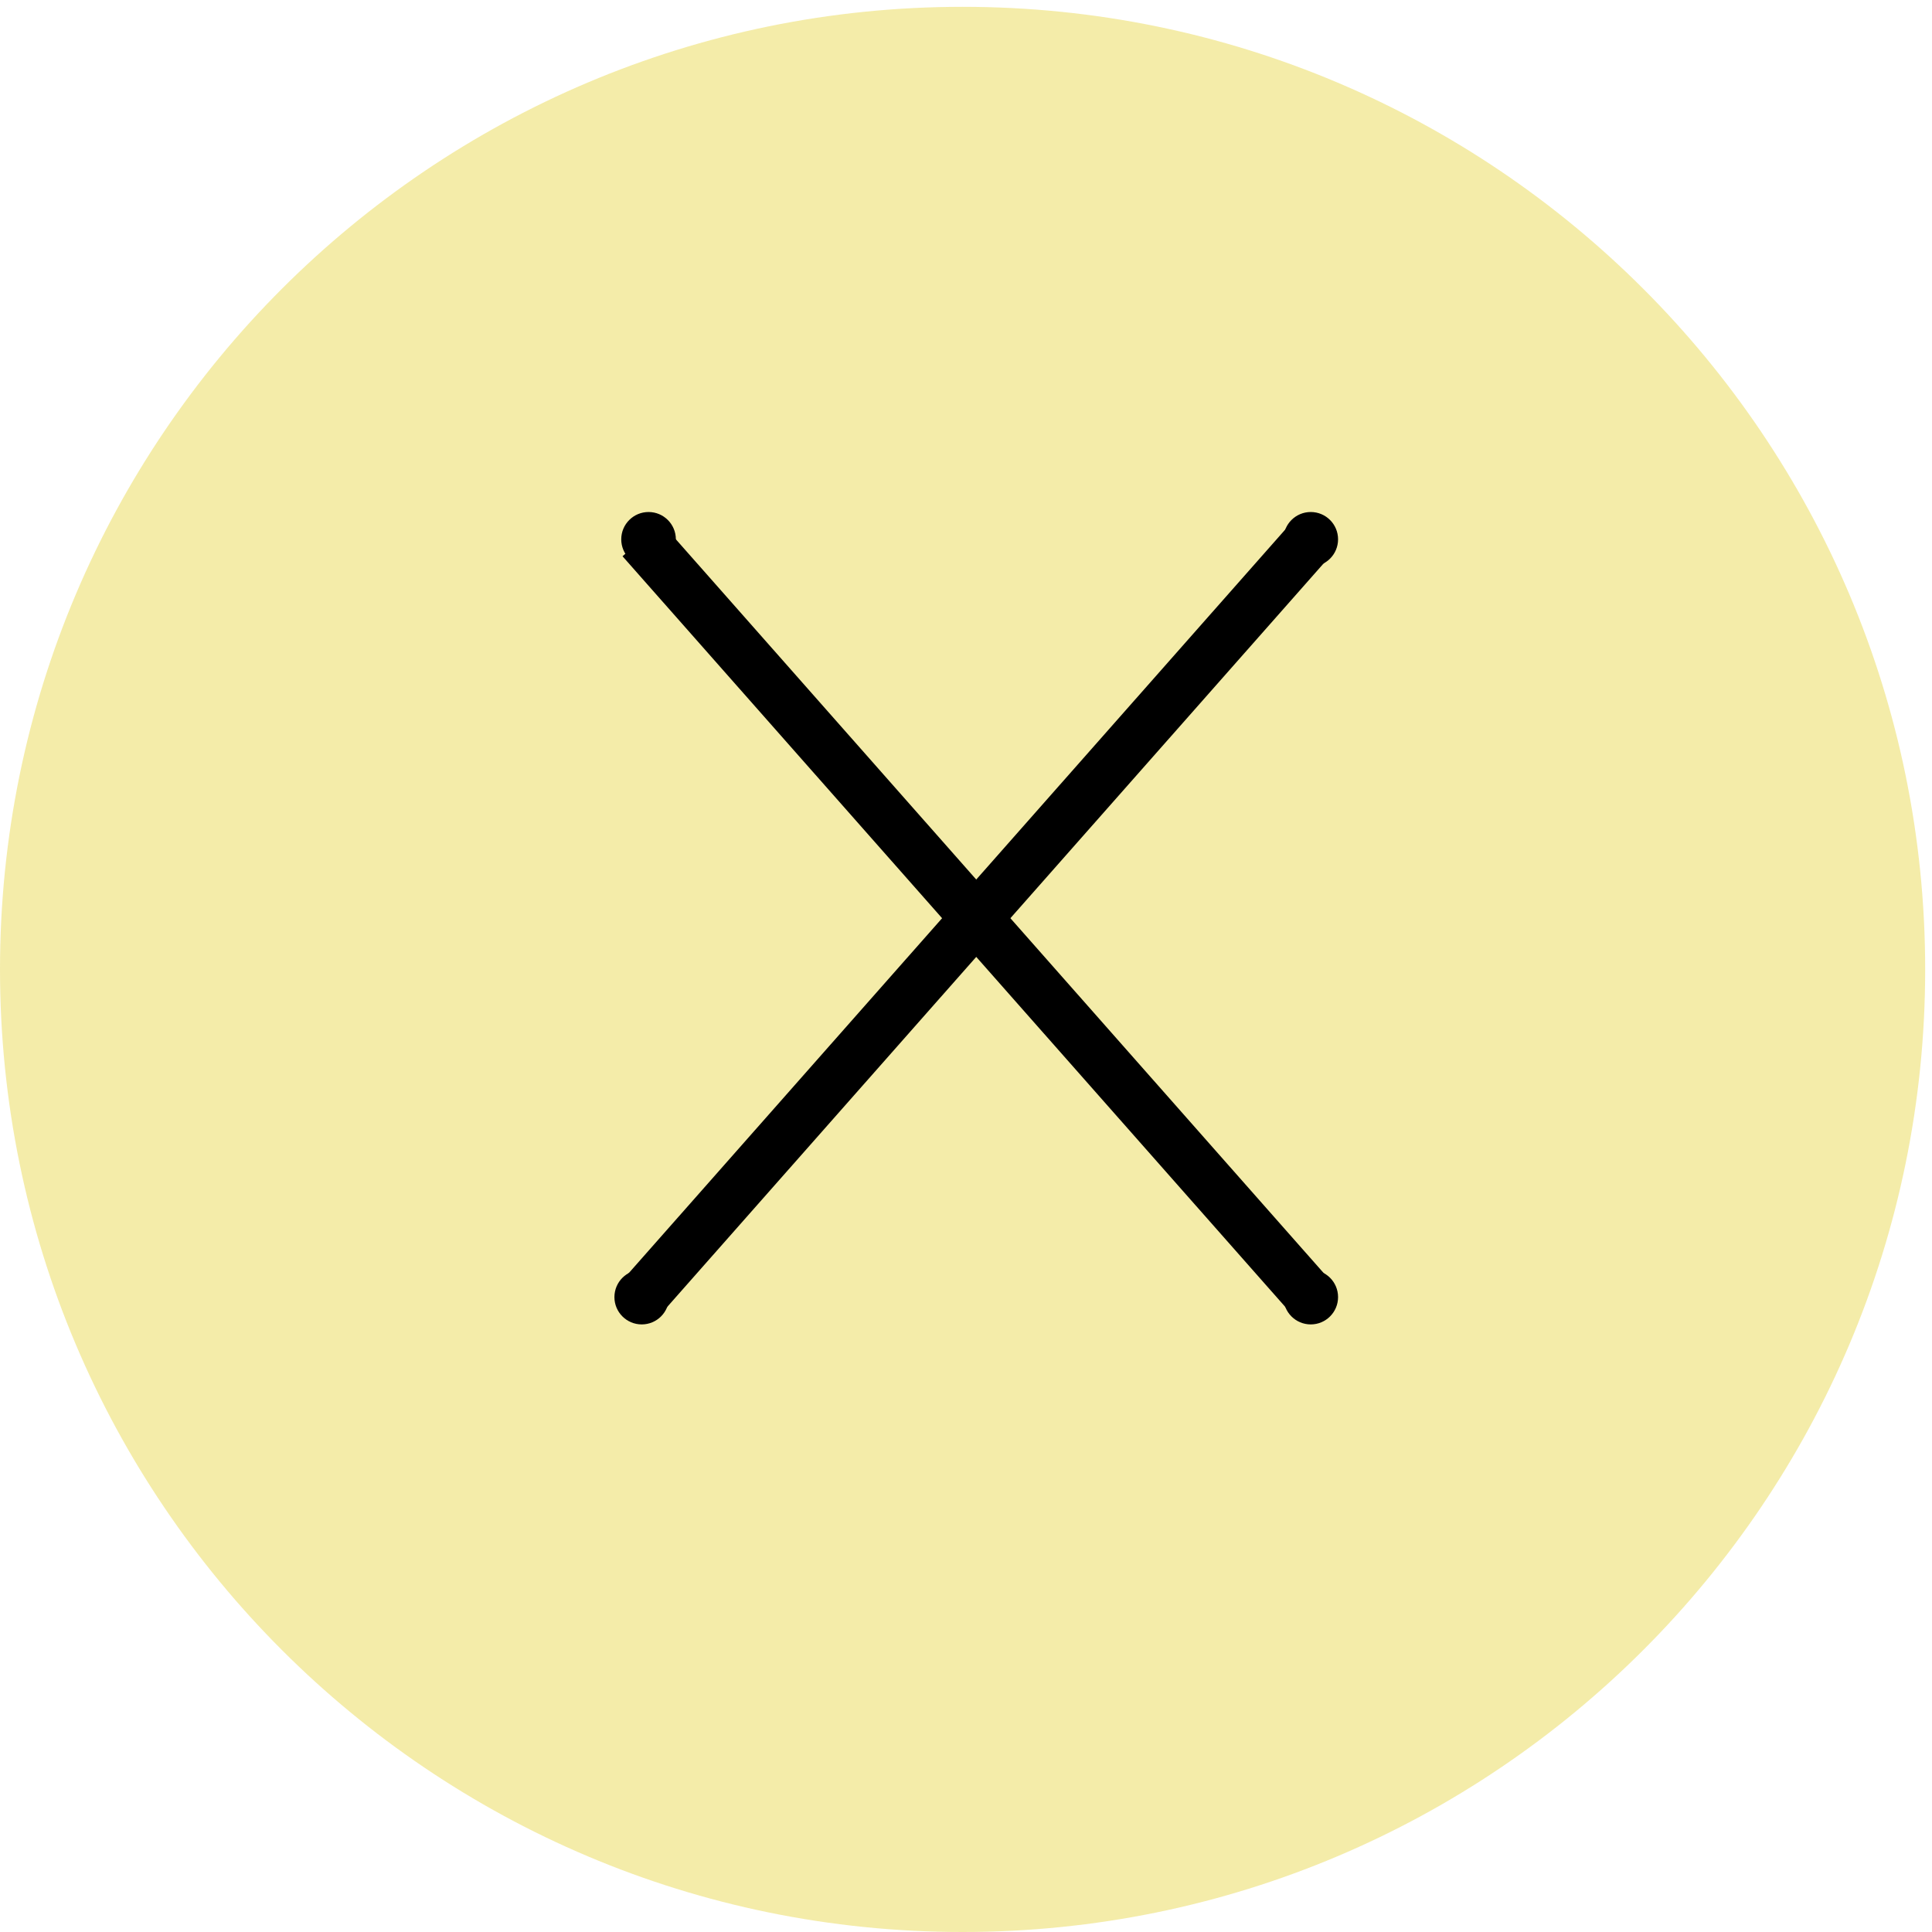
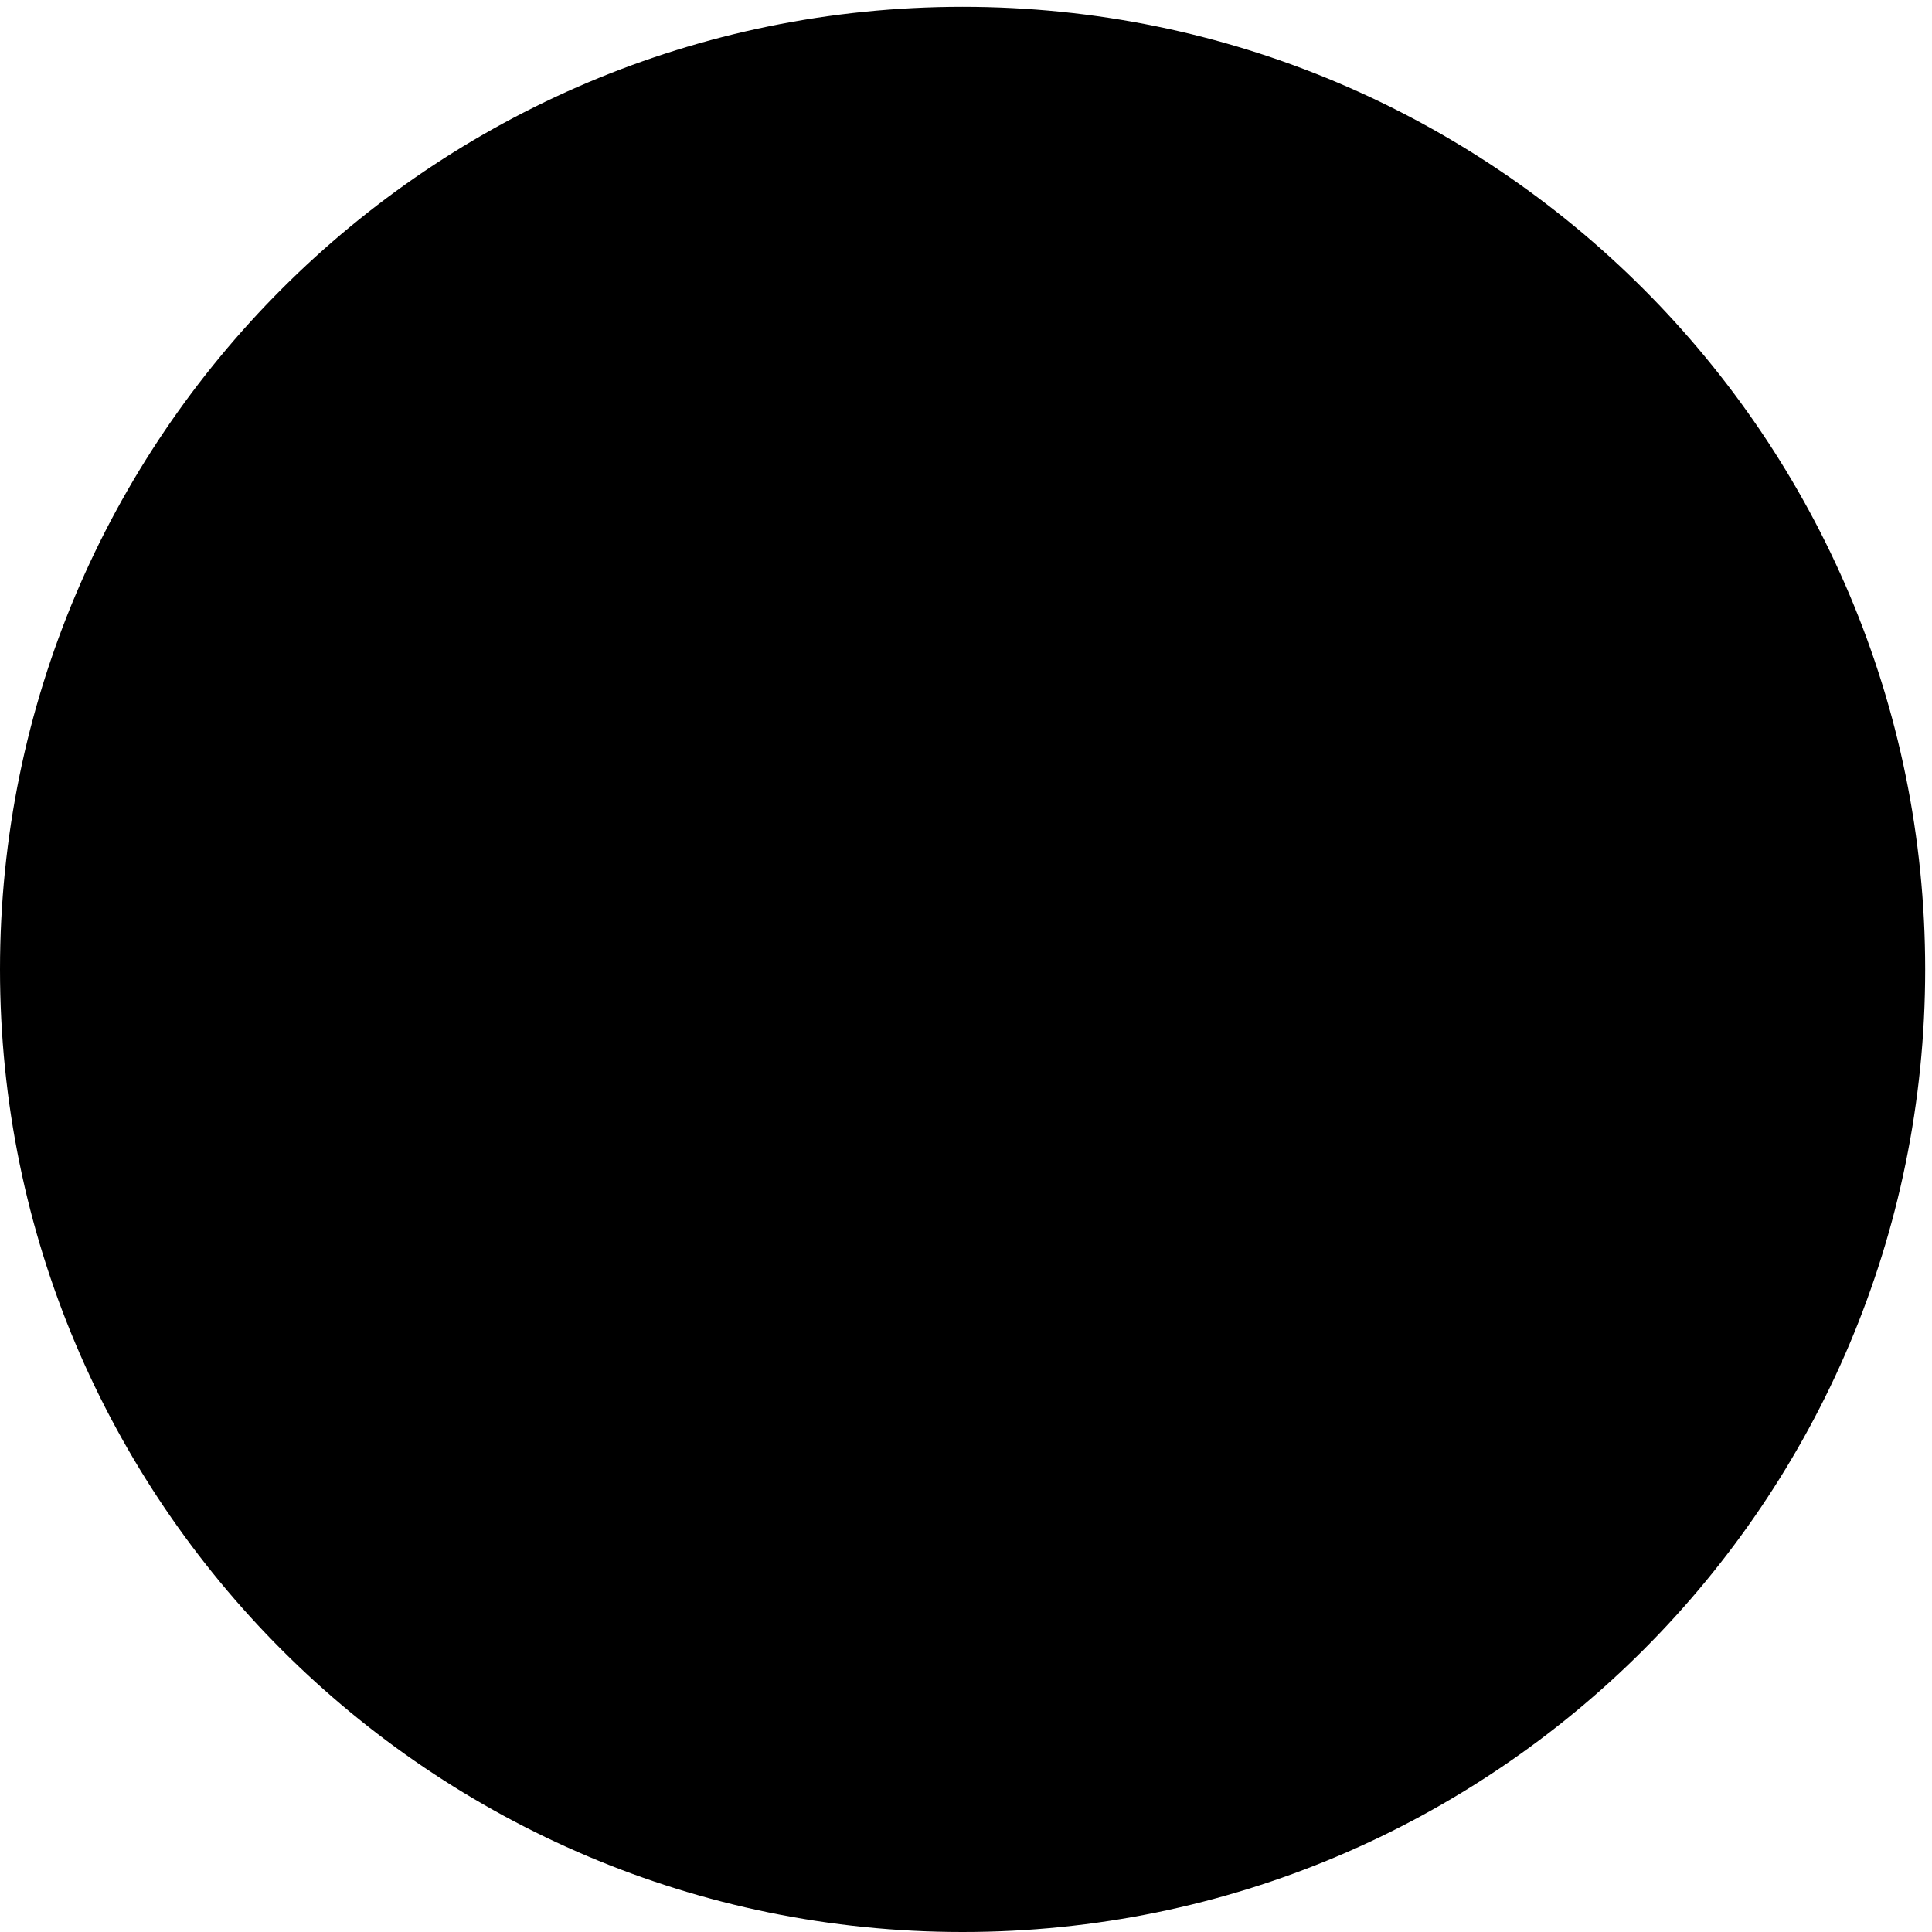
<svg xmlns="http://www.w3.org/2000/svg" version="1.1" id="Ebene_1" x="0px" y="0px" viewBox="0 0 28.3 28.3" style="enable-background:new 0 0 28.3 28.3;" xml:space="preserve">
  <style type="text/css">
- 	.st0{opacity:0.5;fill:#E9D953;}
- 	.st1{fill:none;stroke:#000000;stroke-width:0.75;stroke-miterlimit:10;}
+ 	.st0cg{opacity:0.5;fill:#E9D953;}
+ 	.st1cg{fill:none;stroke:#000000;stroke-width:0.75;stroke-miterlimit:10;}
</style>
  <circle class="st0" cx="14.1" cy="14.2" r="14.1" />
  <g>
-     <line class="st1" x1="9.4" y1="7.9" x2="19.2" y2="19" />
-     <line class="st1" x1="19.2" y1="7.9" x2="9.4" y2="19" />
+     <line class="st1cg" x1="9.4" y1="7.9" x2="19.2" y2="19" />
+     <line class="st1cg" x1="19.2" y1="7.9" x2="9.4" y2="19" />
    <ellipse cx="19.2" cy="7.9" rx="0.4" ry="0.4" />
    <ellipse cx="9.5" cy="7.9" rx="0.4" ry="0.4" />
    <ellipse cx="9.4" cy="19" rx="0.4" ry="0.4" />
    <ellipse cx="19.2" cy="19" rx="0.4" ry="0.4" />
  </g>
</svg>
